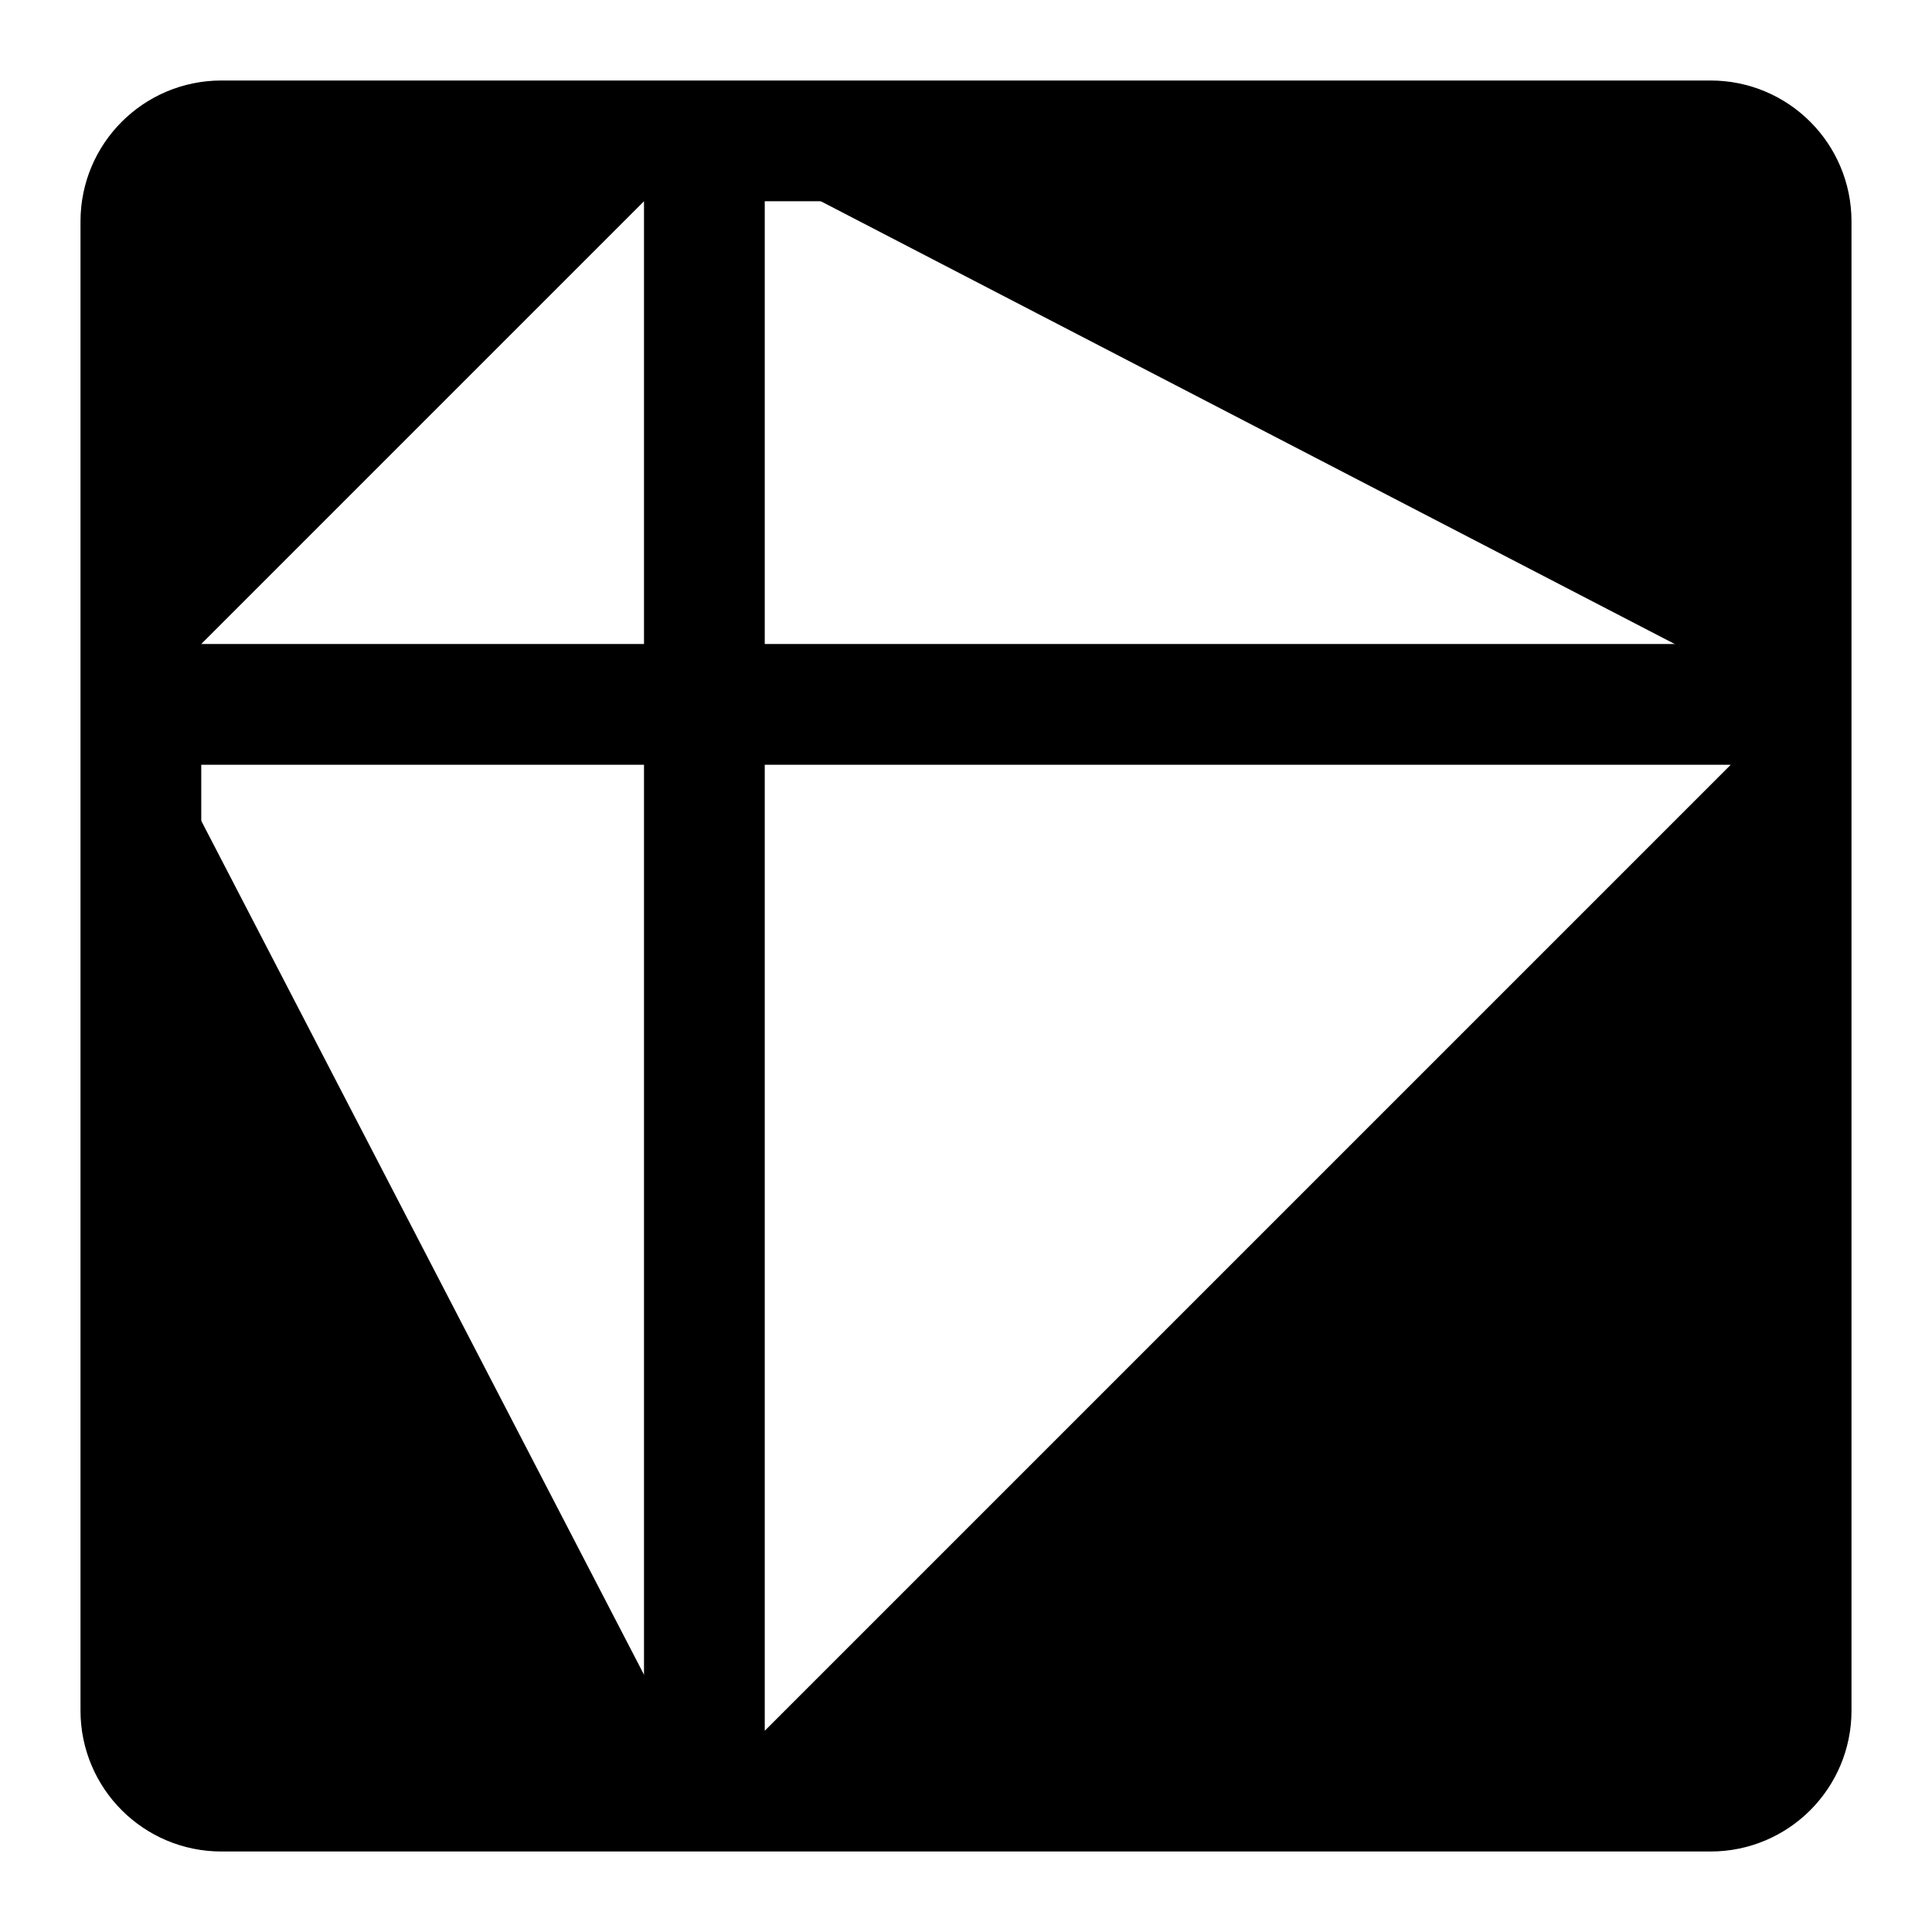
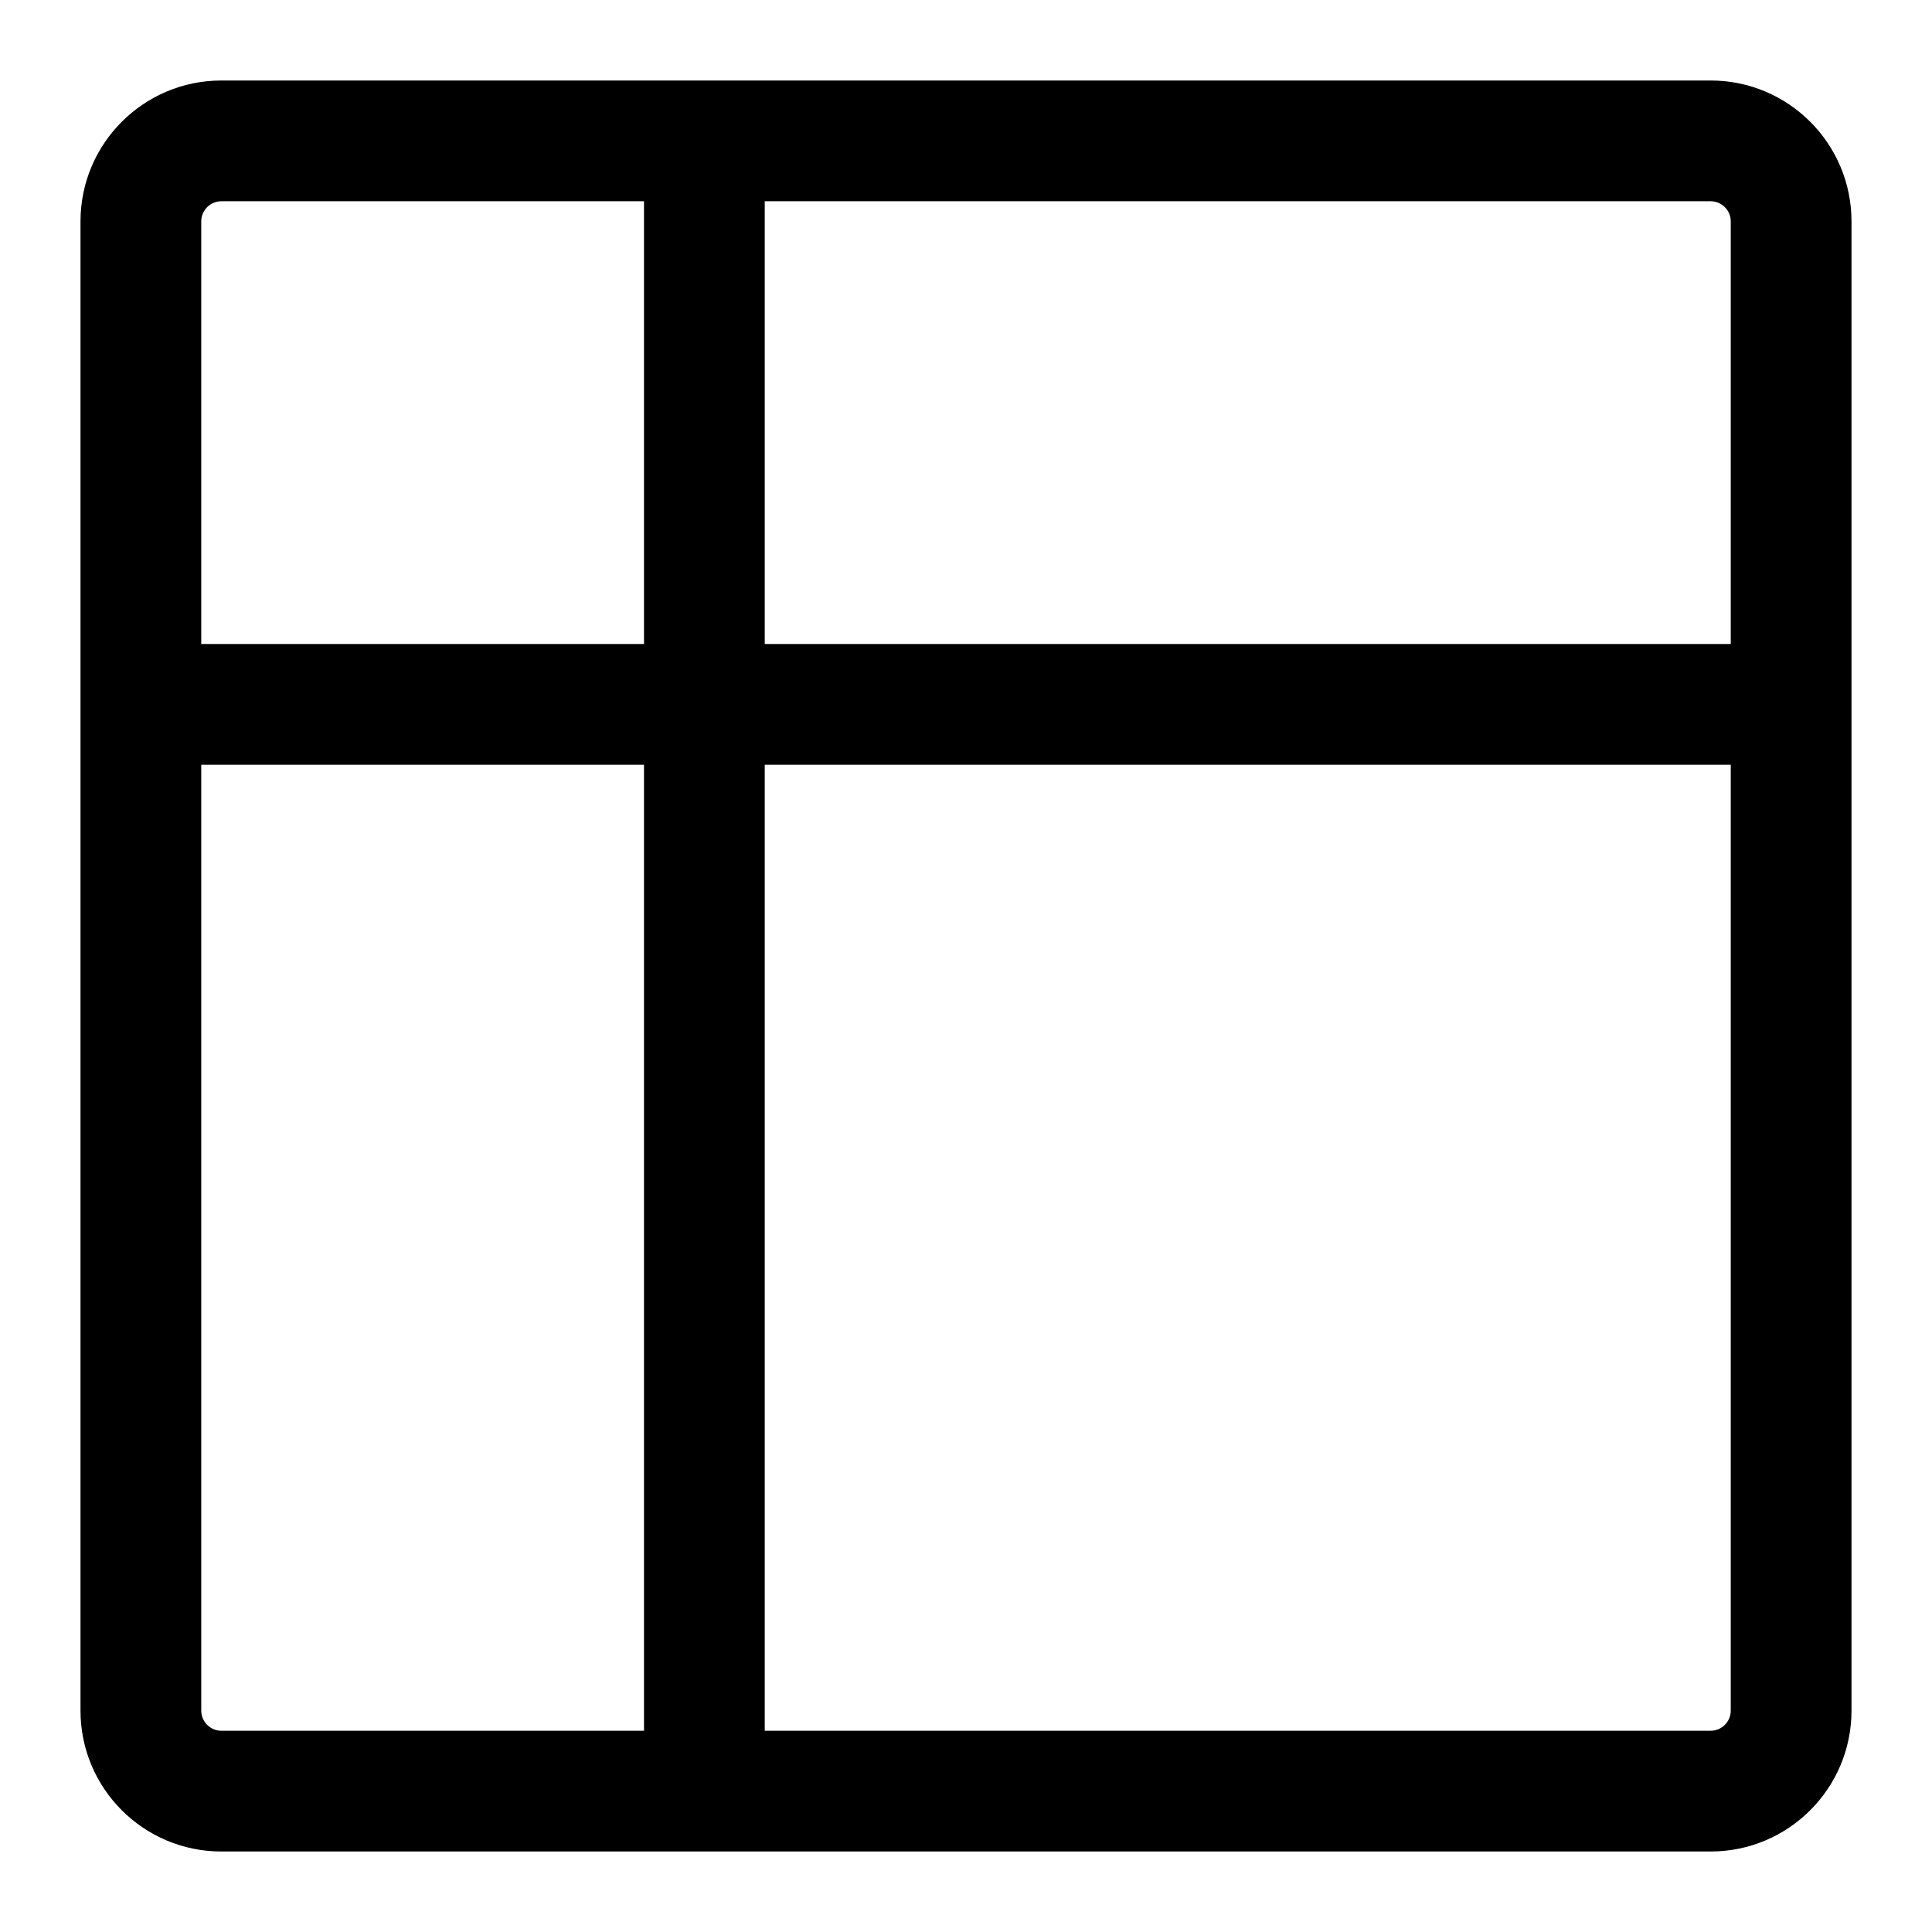
<svg xmlns="http://www.w3.org/2000/svg" width="24" height="24">
-   <path stroke="#000" stroke-width="1.5" d="M8.75 1.75h-6a1 1 0 00-1 1v6m7-7h12.5a1 1 0 011 1v6m-13.5-7v7m0 13.5h12.5a1 1 0 001-1V8.75m-13.5 13.5h-6a1 1 0 01-1-1V8.75m7 13.5V8.75m0 0h-7m7 0h13.5" />
+   <path fill-rule="evenodd" d="M1 2.75C1 1.784 1.784 1 2.75 1h18.5c.966 0 1.75.784 1.75 1.75v18.5A1.75 1.75 0 0121.25 23H2.75A1.75 1.75 0 011 21.25V2.75zm1.75-.25a.25.25 0 00-.25.25V8H8V2.5H2.75zm6.75 0V8h12V2.75a.25.25 0 00-.25-.25H9.5zm12 7h-12v12h11.75a.25.25 0 00.25-.25V9.5zM8 21.5v-12H2.5v11.75c0 .138.112.25.25.25H8z" />
</svg>
